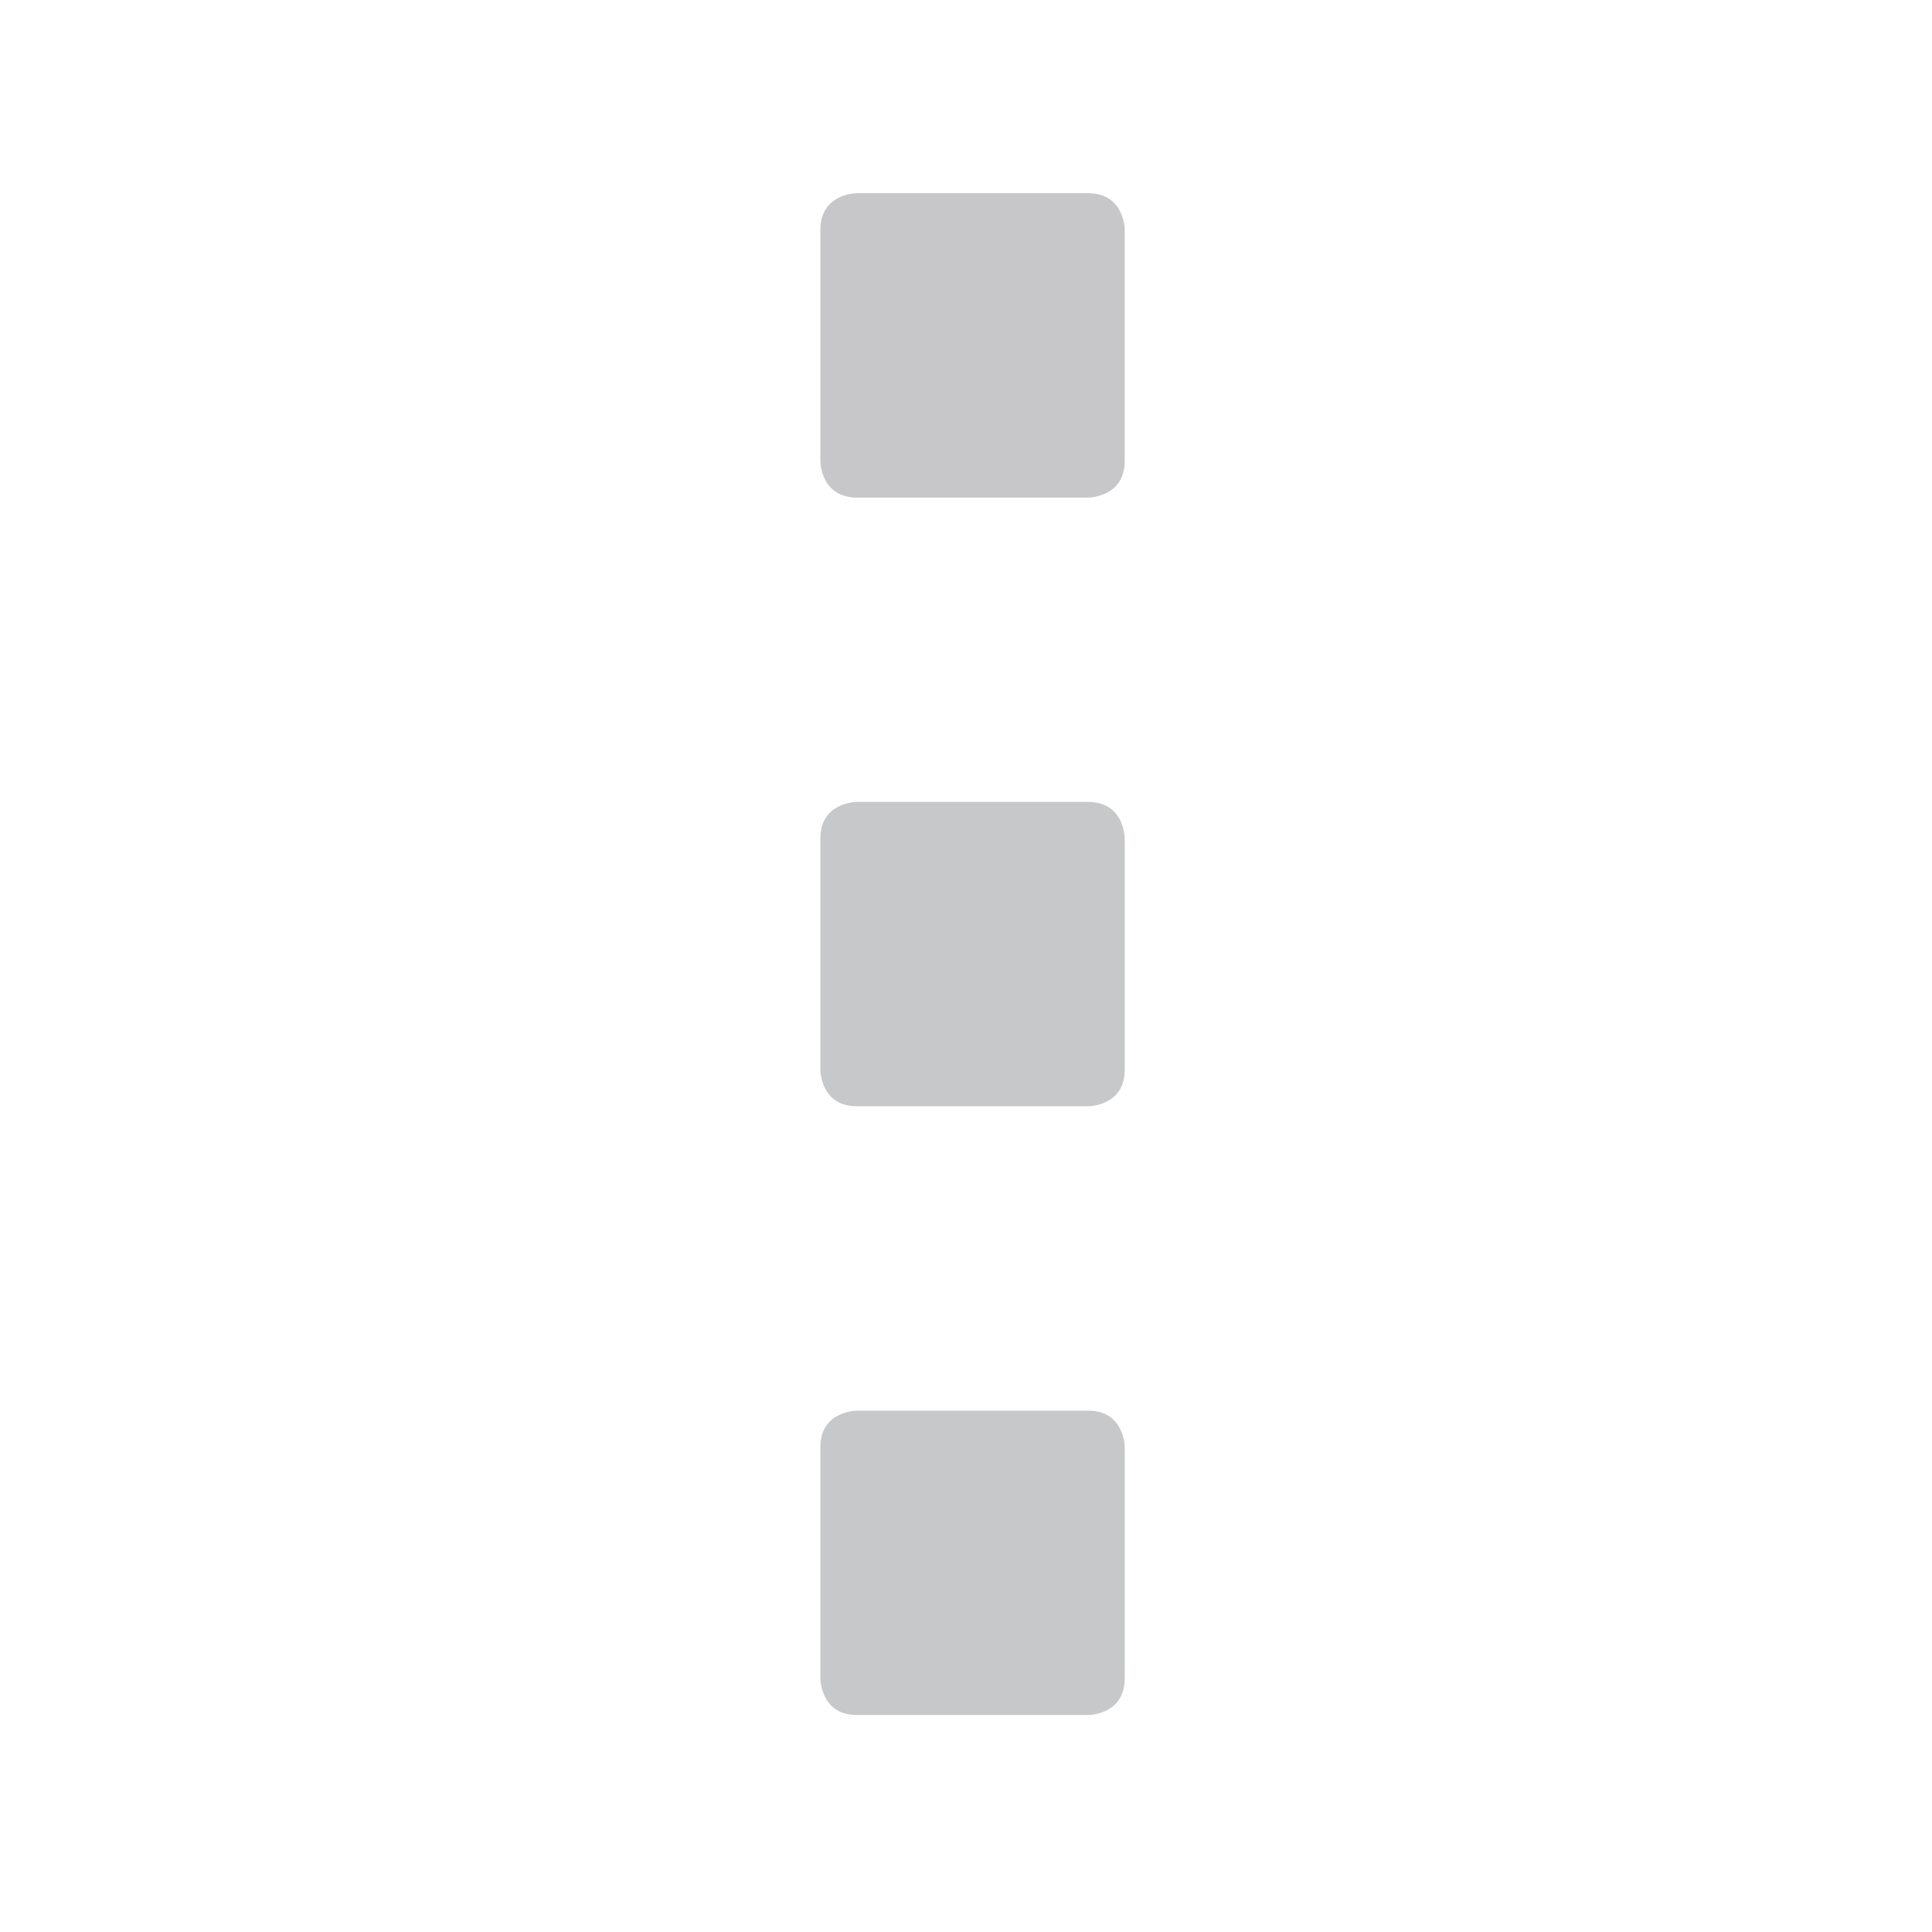
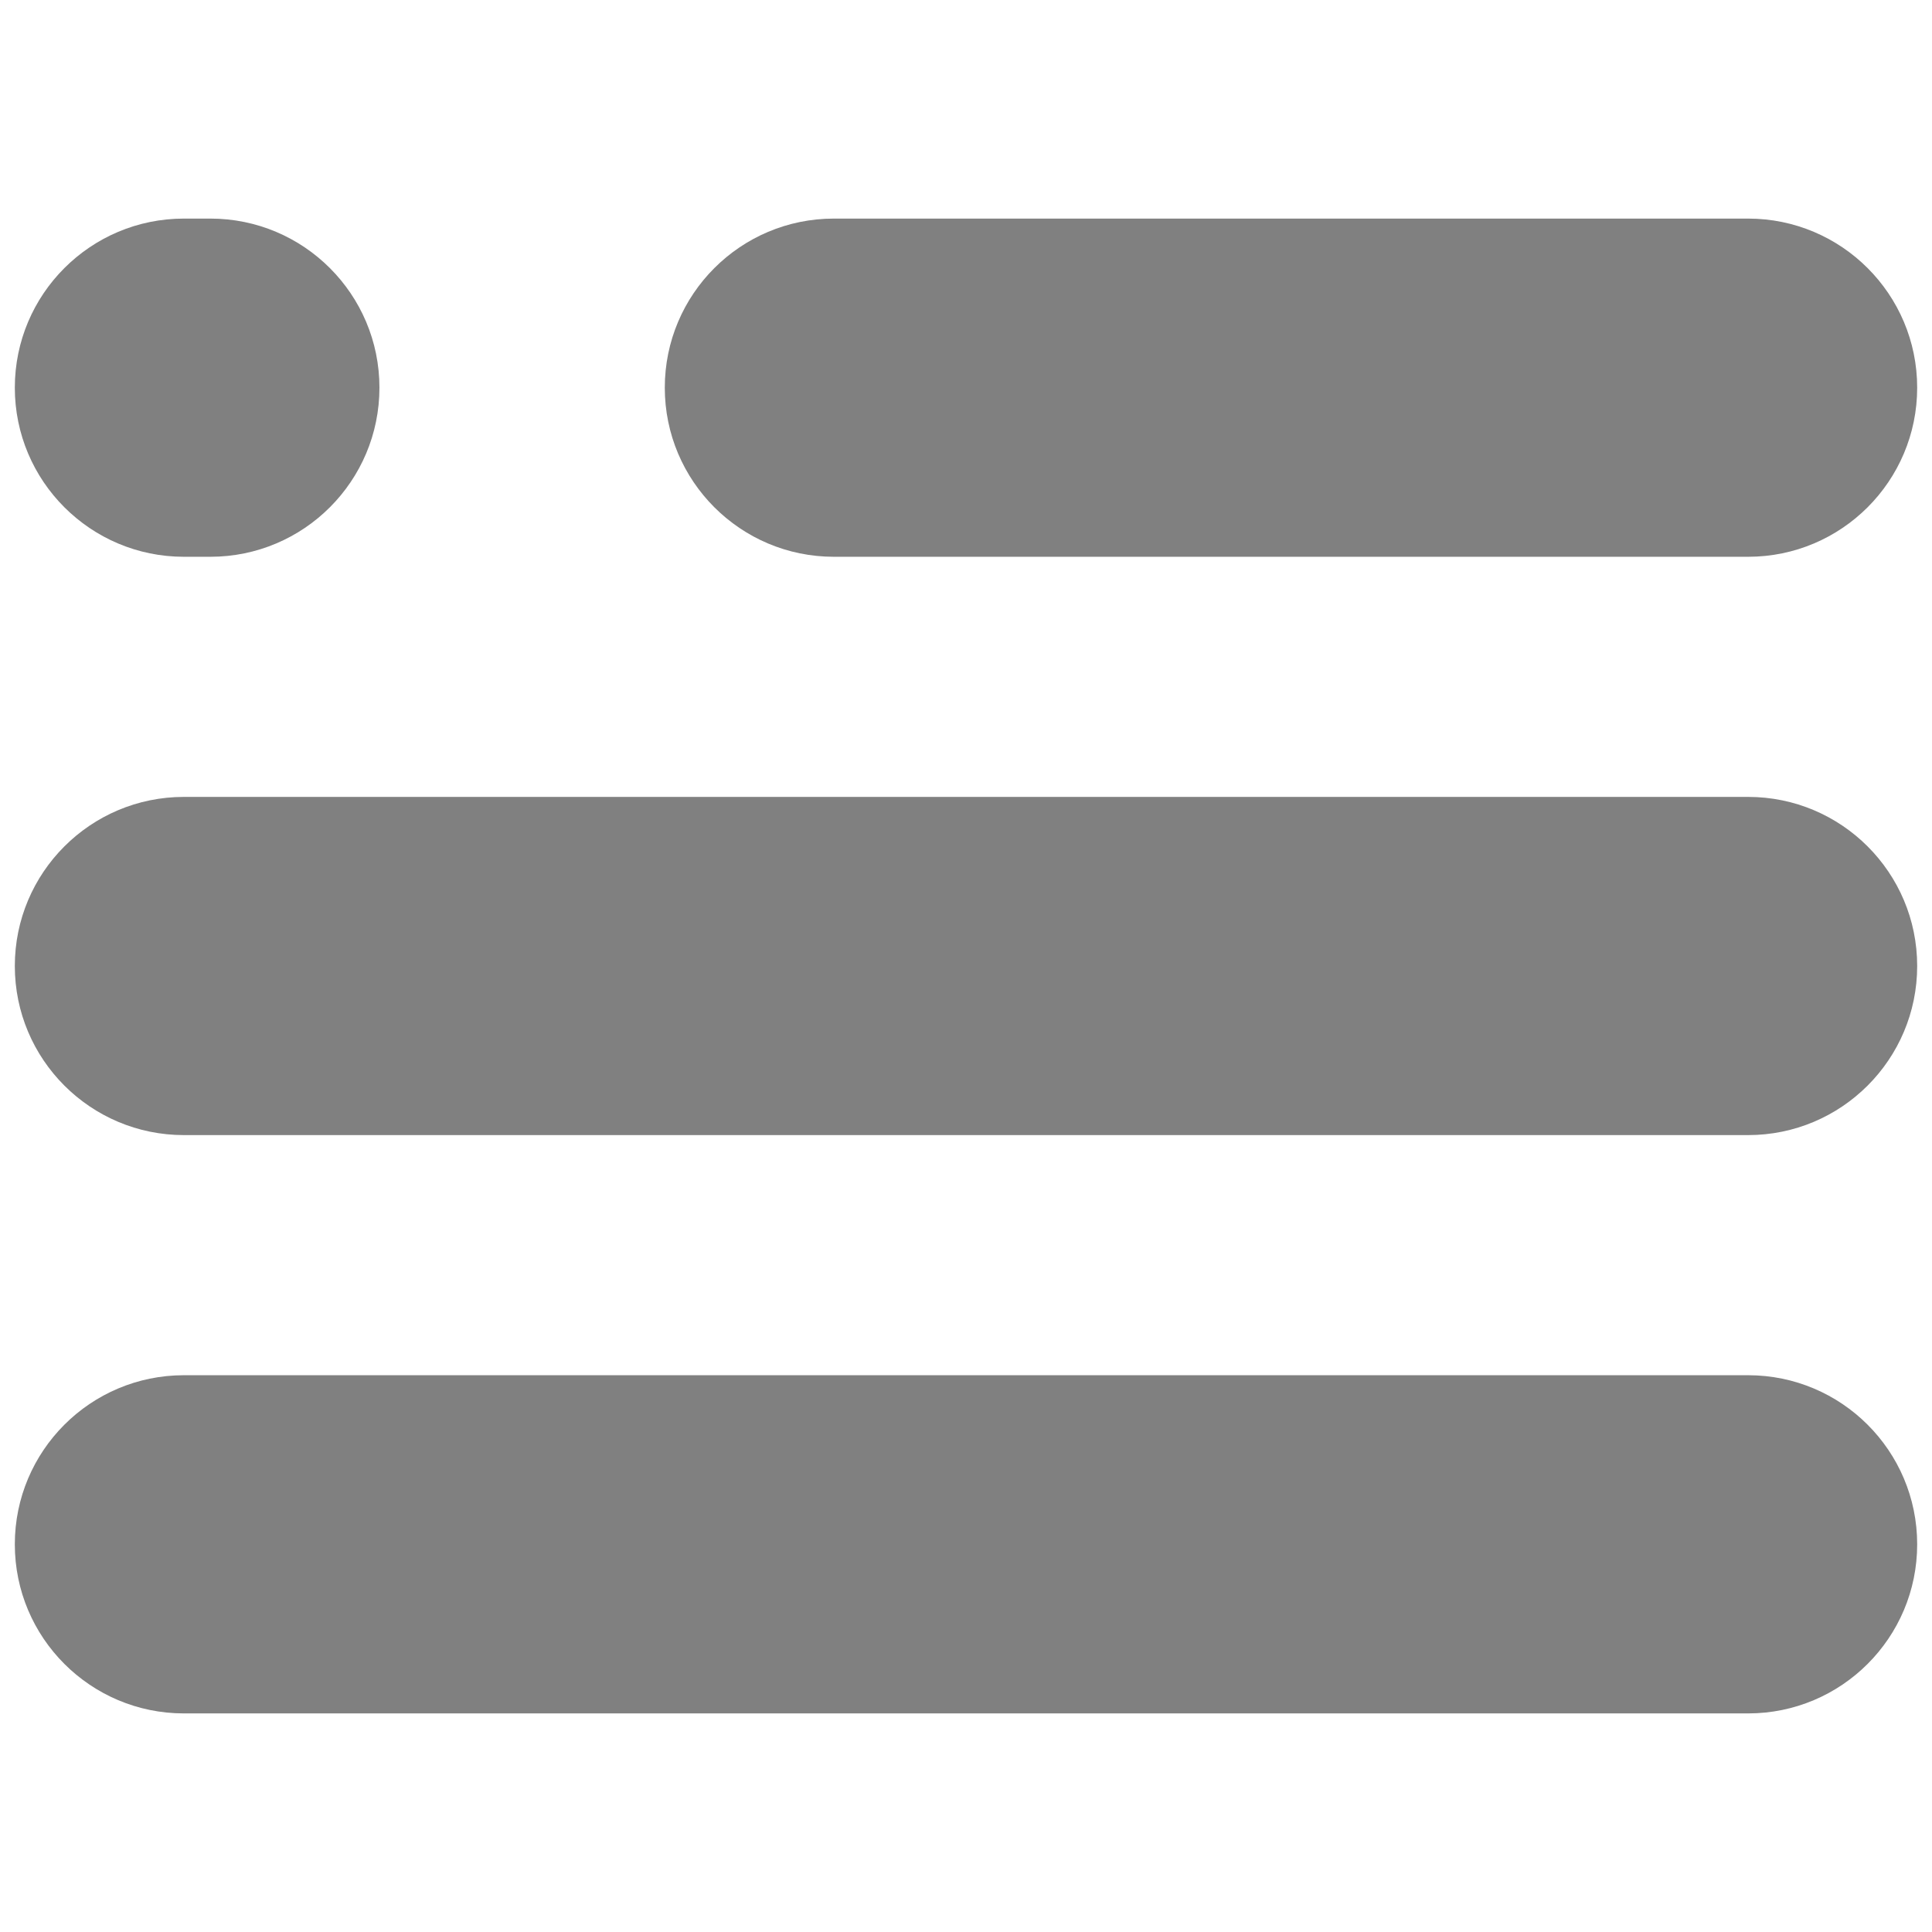
- <svg xmlns="http://www.w3.org/2000/svg" id="Layer_1" version="1.1" viewBox="0 0 650 650" xml:space="preserve" width="650" height="650">
-   <defs id="defs3420" />
-   <style type="text/css" id="style3408">
- 	.st0{fill:#77787B;}
- </style>
-   <g id="g4227">
-     <path class="st0" d="m 288.3,65 c 0,0 -12.3,0 -12.3,12.3 l 0,77.8 c 0,0 0,12.3 12.3,12.3 l 77.8,0 c 0,0 12.3,0 12.3,-12.3 l 0,-77.8 c 0,0 0,-12.3 -12.3,-12.3 l -77.8,0 0,0 z" id="path3412" style="fill:#c7c7c9;fill-opacity:1" />
-     <path class="st0" d="m 288.3,269.8 c 0,0 -12.3,0 -12.3,12.3 l 0,77.8 c 0,0 0,12.3 12.3,12.3 l 77.8,0 c 0,0 12.3,0 12.3,-12.3 l 0,-77.8 c 0,0 0,-12.3 -12.3,-12.3 l -77.8,0 0,0 z" id="path3414" style="fill:#c7c8c9;fill-opacity:1" />
-     <path class="st0" d="m 288.3,474.6 c 0,0 -12.3,0 -12.3,12.3 l 0,77.8 c 0,0 0,12.3 12.3,12.3 l 77.8,0 c 0,0 12.3,0 12.3,-12.3 l 0,-77.8 c 0,0 0,-12.3 -12.3,-12.3 l -77.8,0 0,0 z" id="path3416" style="fill:#c7c8c9;fill-opacity:1" />
+ <svg xmlns="http://www.w3.org/2000/svg" version="1.1" width="256" height="256" viewBox="0 0 256 256" xml:space="preserve" id="svg18">
+   <defs id="defs4">
+ </defs>
+   <g transform="translate(128 128) scale(0.72 0.72)" style="fill:#808080" id="g16">
+     <g style="stroke:none;stroke-width:0;stroke-dasharray:none;stroke-linecap:butt;stroke-linejoin:miter;stroke-miterlimit:10;fill:#808080;fill-rule:nonzero;opacity:1" transform="translate(-175.05 -175.05) scale(3.89 3.89)" id="g14">
+       <path d="M 82 25.64 H 38.75 c -4.418 0 -8 -3.582 -8 -8 v 0 c 0 -4.418 3.582 -8 8 -8 H 82 c 4.418 0 8 3.582 8 8 v 0 C 90 22.058 86.418 25.64 82 25.64 z" style="stroke:none;stroke-width:1;stroke-dasharray:none;stroke-linecap:butt;stroke-linejoin:miter;stroke-miterlimit:10;fill:#808080;fill-rule:nonzero;opacity:1" transform=" matrix(1 0 0 1 0 0) " stroke-linecap="round" id="path6" />
+       <path d="M 9.25 25.64 H 8 c -4.418 0 -8 -3.582 -8 -8 v 0 c 0 -4.418 3.582 -8 8 -8 h 1.25 c 4.418 0 8 3.582 8 8 v 0 C 17.25 22.058 13.668 25.64 9.25 25.64 z" style="stroke:none;stroke-width:1;stroke-dasharray:none;stroke-linecap:butt;stroke-linejoin:miter;stroke-miterlimit:10;fill:#808080;fill-rule:nonzero;opacity:1" transform=" matrix(1 0 0 1 0 0) " stroke-linecap="round" id="path8" />
+       <path d="M 82 53 H 8 c -4.418 0 -8 -3.582 -8 -8 v 0 c 0 -4.418 3.582 -8 8 -8 h 74 c 4.418 0 8 3.582 8 8 v 0 C 90 49.418 86.418 53 82 53 z" style="stroke:none;stroke-width:1;stroke-dasharray:none;stroke-linecap:butt;stroke-linejoin:miter;stroke-miterlimit:10;fill:#808080;fill-rule:nonzero;opacity:1" transform=" matrix(1 0 0 1 0 0) " stroke-linecap="round" id="path10" />
+       <path d="M 82 80.36 H 8 c -4.418 0 -8 -3.582 -8 -8 v 0 c 0 -4.418 3.582 -8 8 -8 h 74 c 4.418 0 8 3.582 8 8 v 0 C 90 76.779 86.418 80.36 82 80.36 z" style="stroke:none;stroke-width:1;stroke-dasharray:none;stroke-linecap:butt;stroke-linejoin:miter;stroke-miterlimit:10;fill:#808080;fill-rule:nonzero;opacity:1" transform=" matrix(1 0 0 1 0 0) " stroke-linecap="round" id="path12" />
+     </g>
  </g>
</svg>
